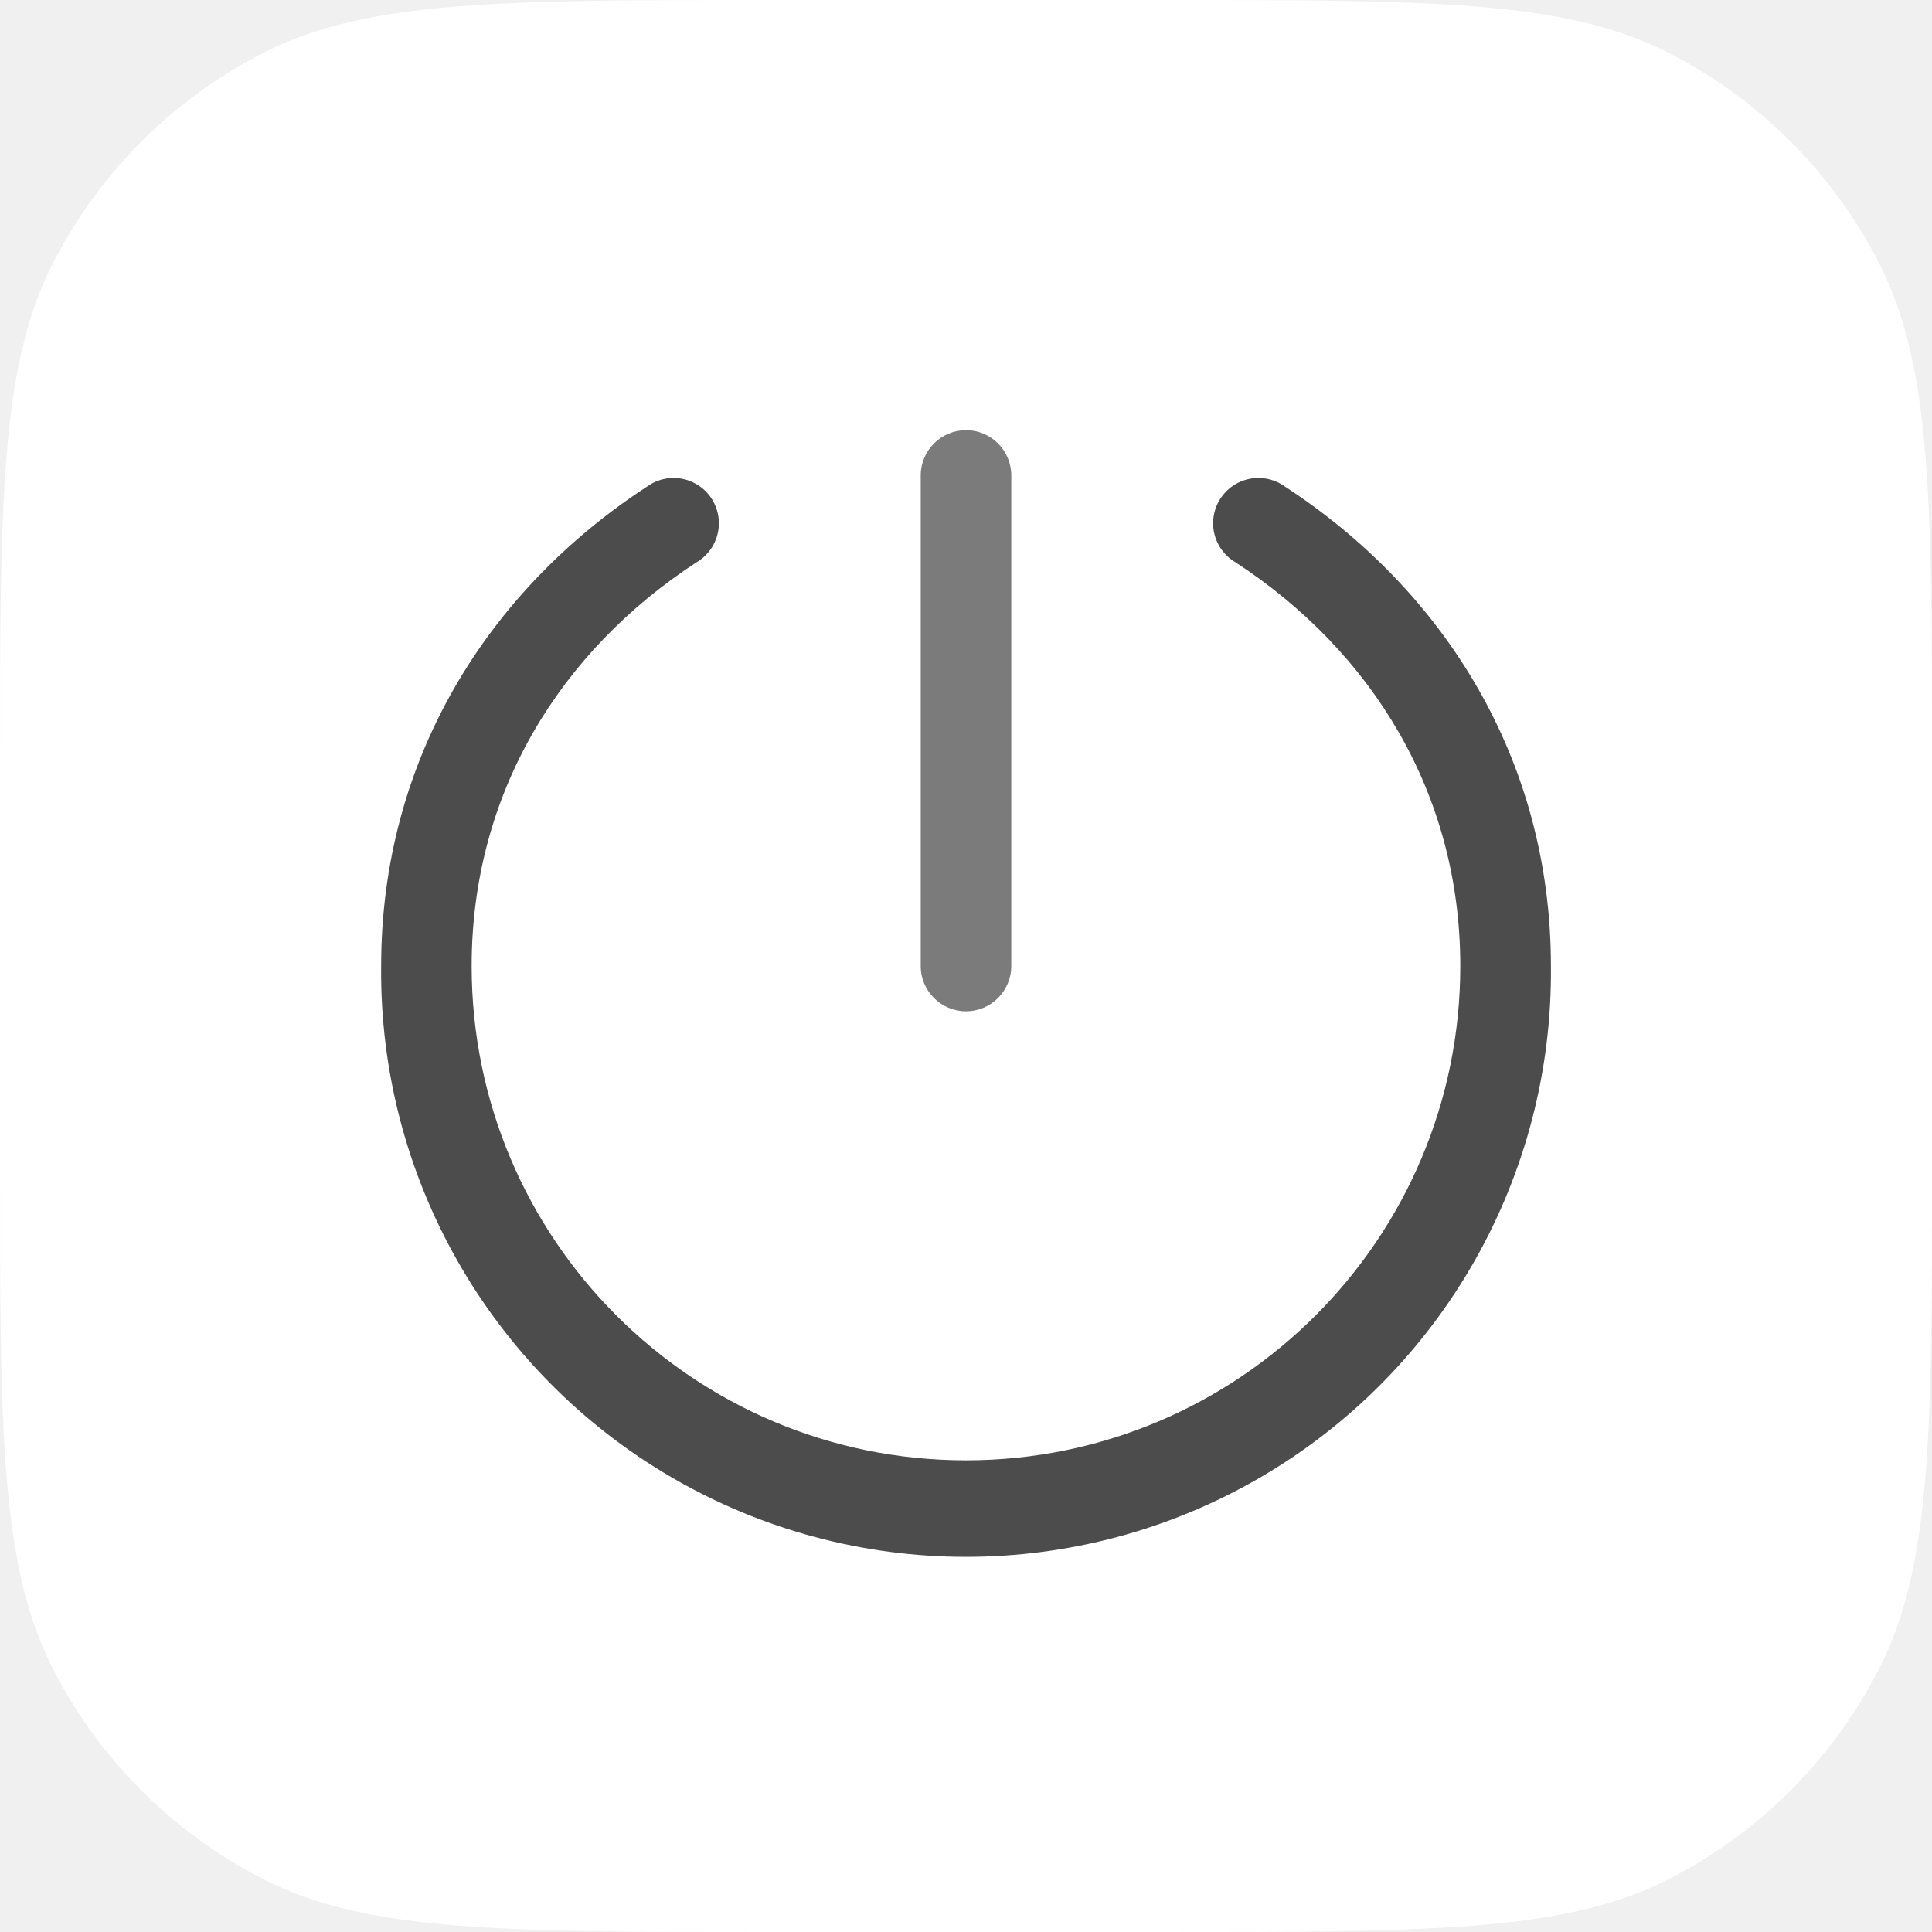
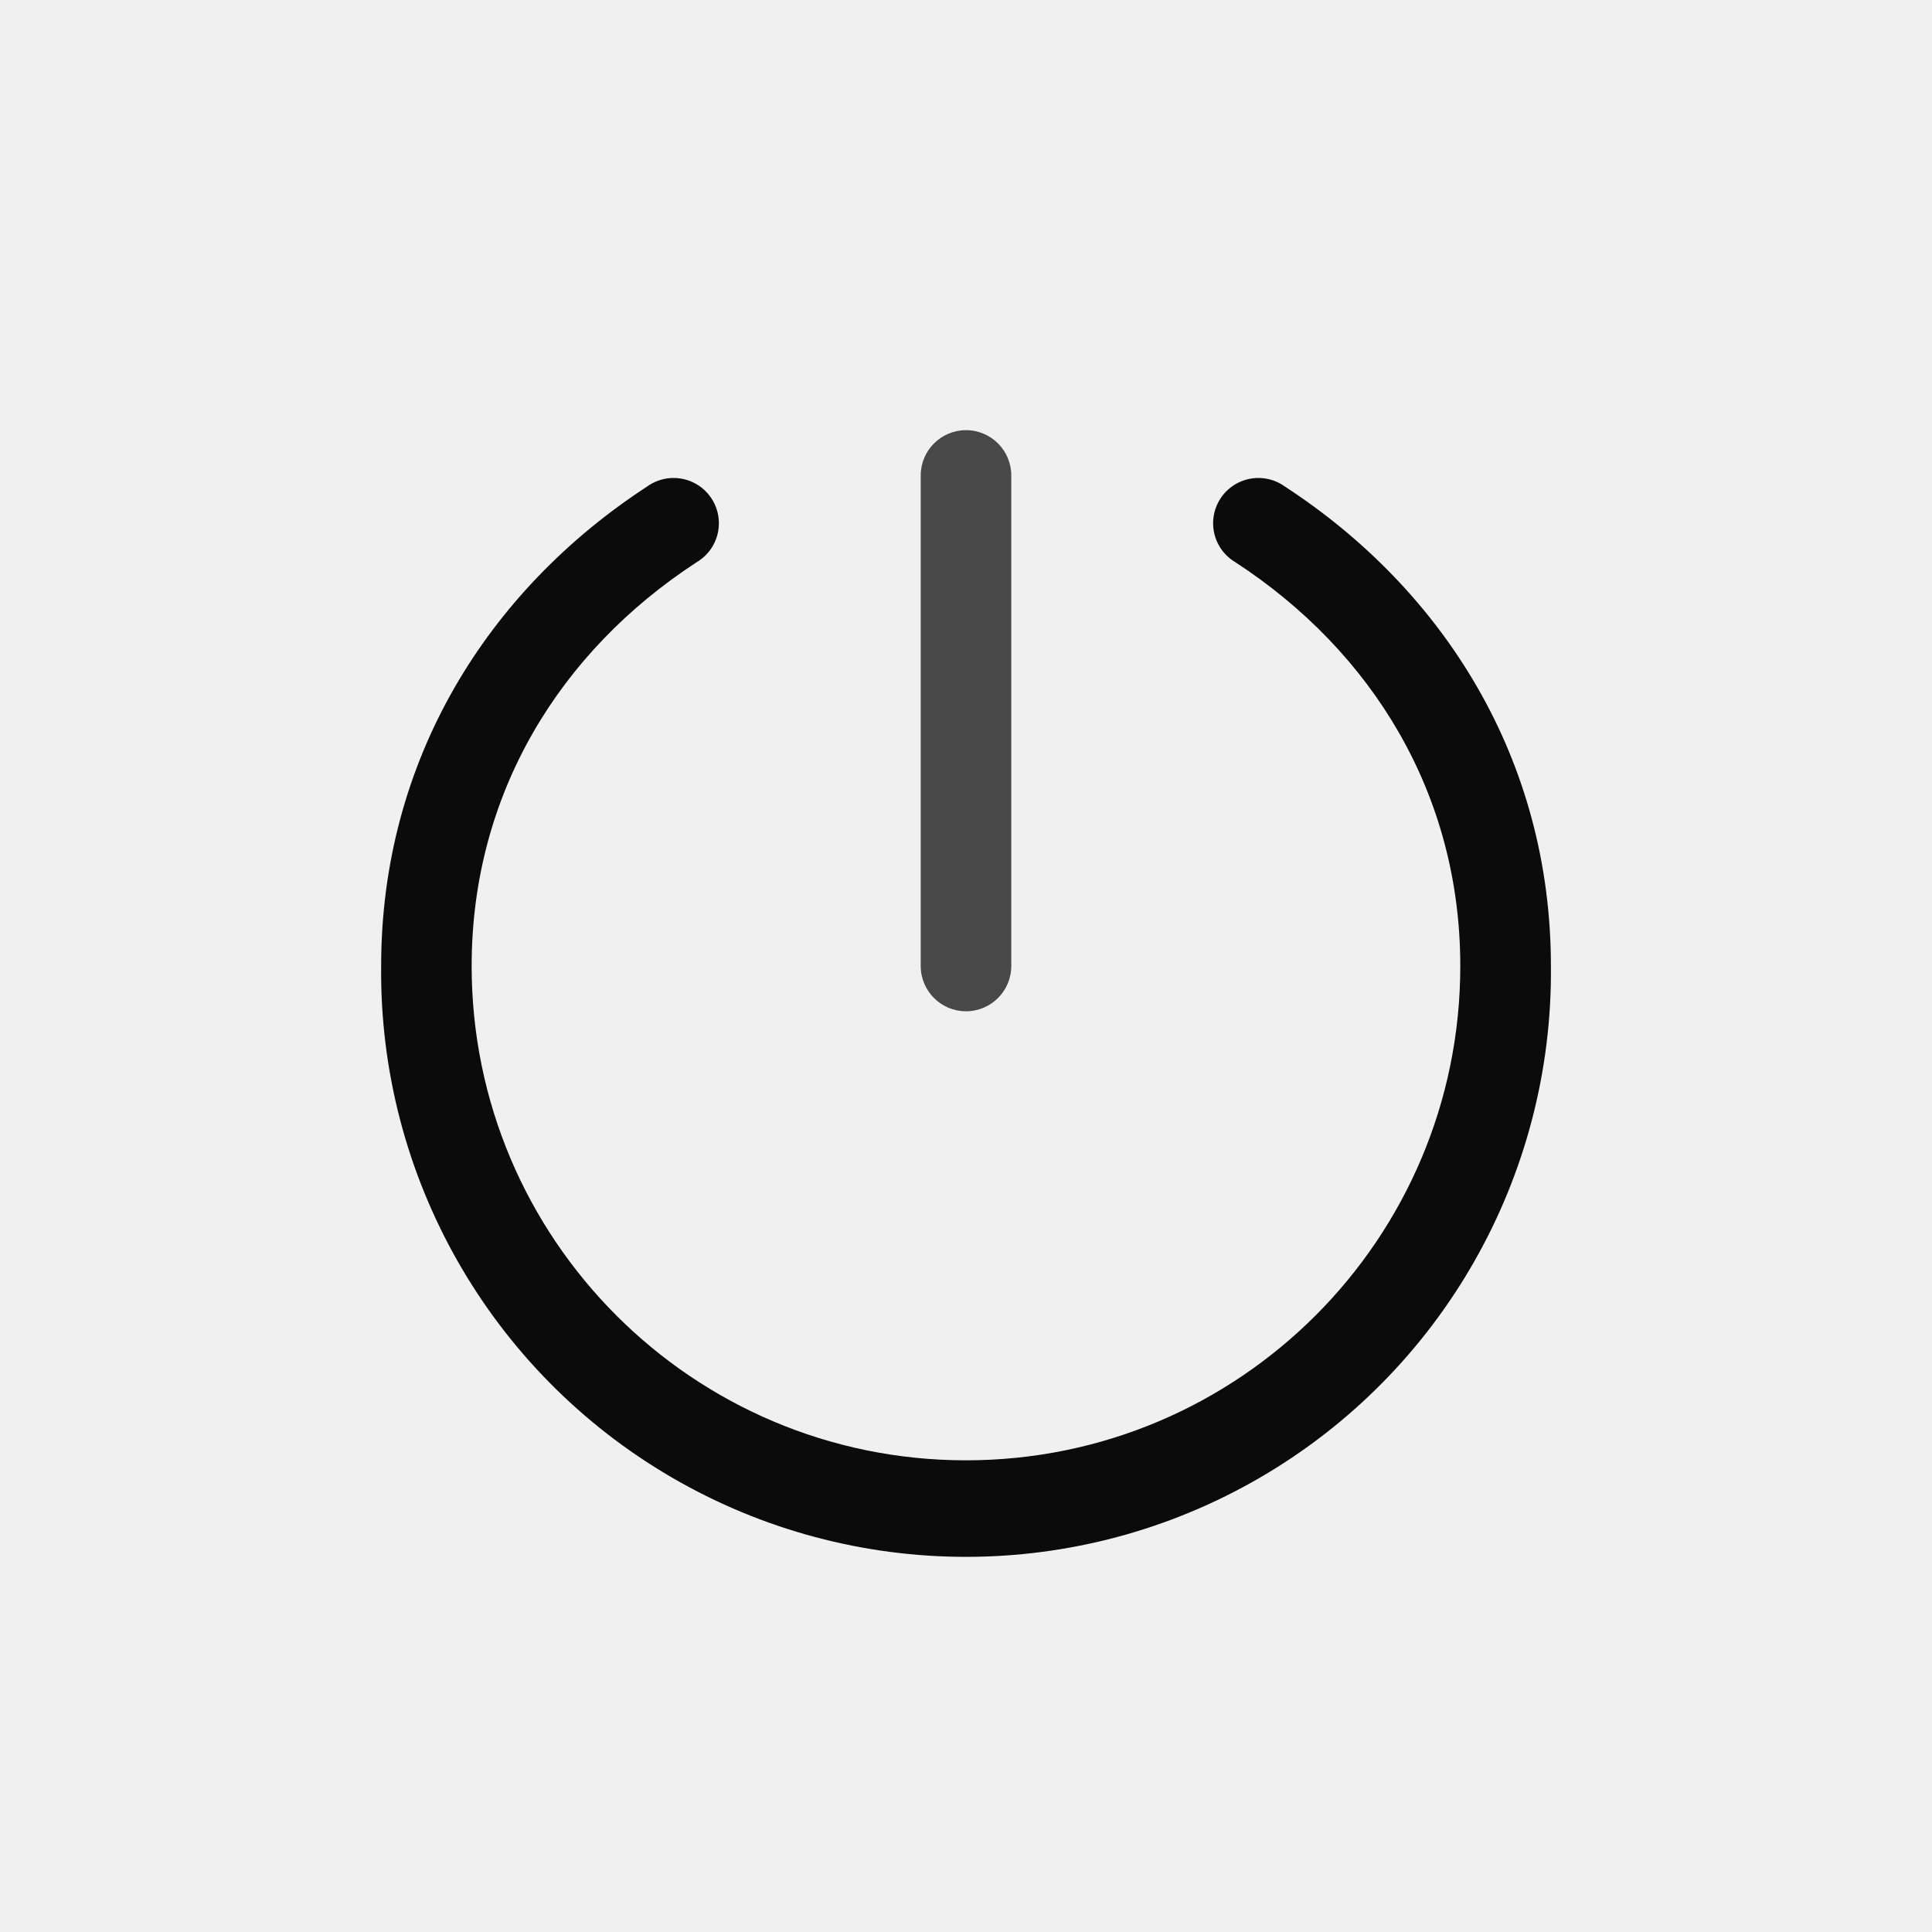
<svg xmlns="http://www.w3.org/2000/svg" viewBox="0 0 32 32" fill="none">
-   <g clip-path="url(#a)">
-     <path fill="#fff" d="M0 12.8c0-4.48 0-6.72.872-8.432A8 8 0 0 1 4.368.872C6.08 0 8.32 0 12.8 0h6.4c4.48 0 6.72 0 8.432.872a8 8 0 0 1 3.496 3.496C32 6.08 32 8.32 32 12.8v6.4c0 4.48 0 6.72-.872 8.432a8 8 0 0 1-3.496 3.496C25.92 32 23.68 32 19.2 32h-6.4c-4.48 0-6.72 0-8.432-.872a8 8 0 0 1-3.496-3.496C0 25.92 0 23.68 0 19.2z" />
-     <g fill="#434343" clip-path="url(#b)">
-       <path d="M15.25 16V7.875a.75.75 0 0 1 1.5 0V16a.75.75 0 0 1-1.5 0" opacity=".7" />
-       <path d="M6.313 16c0-3.418 1.769-6.223 4.403-7.94a.75.75 0 1 1 .818 1.255C9.277 10.787 7.812 13.144 7.812 16a8.187 8.187 0 0 0 16.375 0c0-2.856-1.464-5.213-3.721-6.685a.75.75 0 1 1 .818-1.255c2.634 1.717 4.404 4.522 4.404 7.94a9.688 9.688 0 1 1-19.375 0" opacity=".95" />
-     </g>
-   </g>
-   <defs>
-     <clipPath id="a">
-       <path fill="#fff" d="M0 0h32v32H0z" />
-     </clipPath>
-     <clipPath id="b">
-       <path fill="#fff" d="M3 3h26v26H3z" />
-     </clipPath>
-   </defs>
+   <path fill="currentColor" opacity=".7" d="M15.25 16V7.875a.75.75 0 0 1 1.5 0V16a.75.75 0 0 1-1.5 0" />
+   <path fill="currentColor" opacity=".95" d="M6.313 16c0-3.418 1.769-6.223 4.403-7.94a.75.75 0 1 1 .818 1.255C9.277 10.787 7.812 13.144 7.812 16a8.187 8.187 0 0 0 16.375 0c0-2.856-1.464-5.213-3.721-6.685a.75.75 0 1 1 .818-1.255c2.634 1.717 4.404 4.522 4.404 7.94a9.688 9.688 0 1 1-19.375 0" />
</svg>
